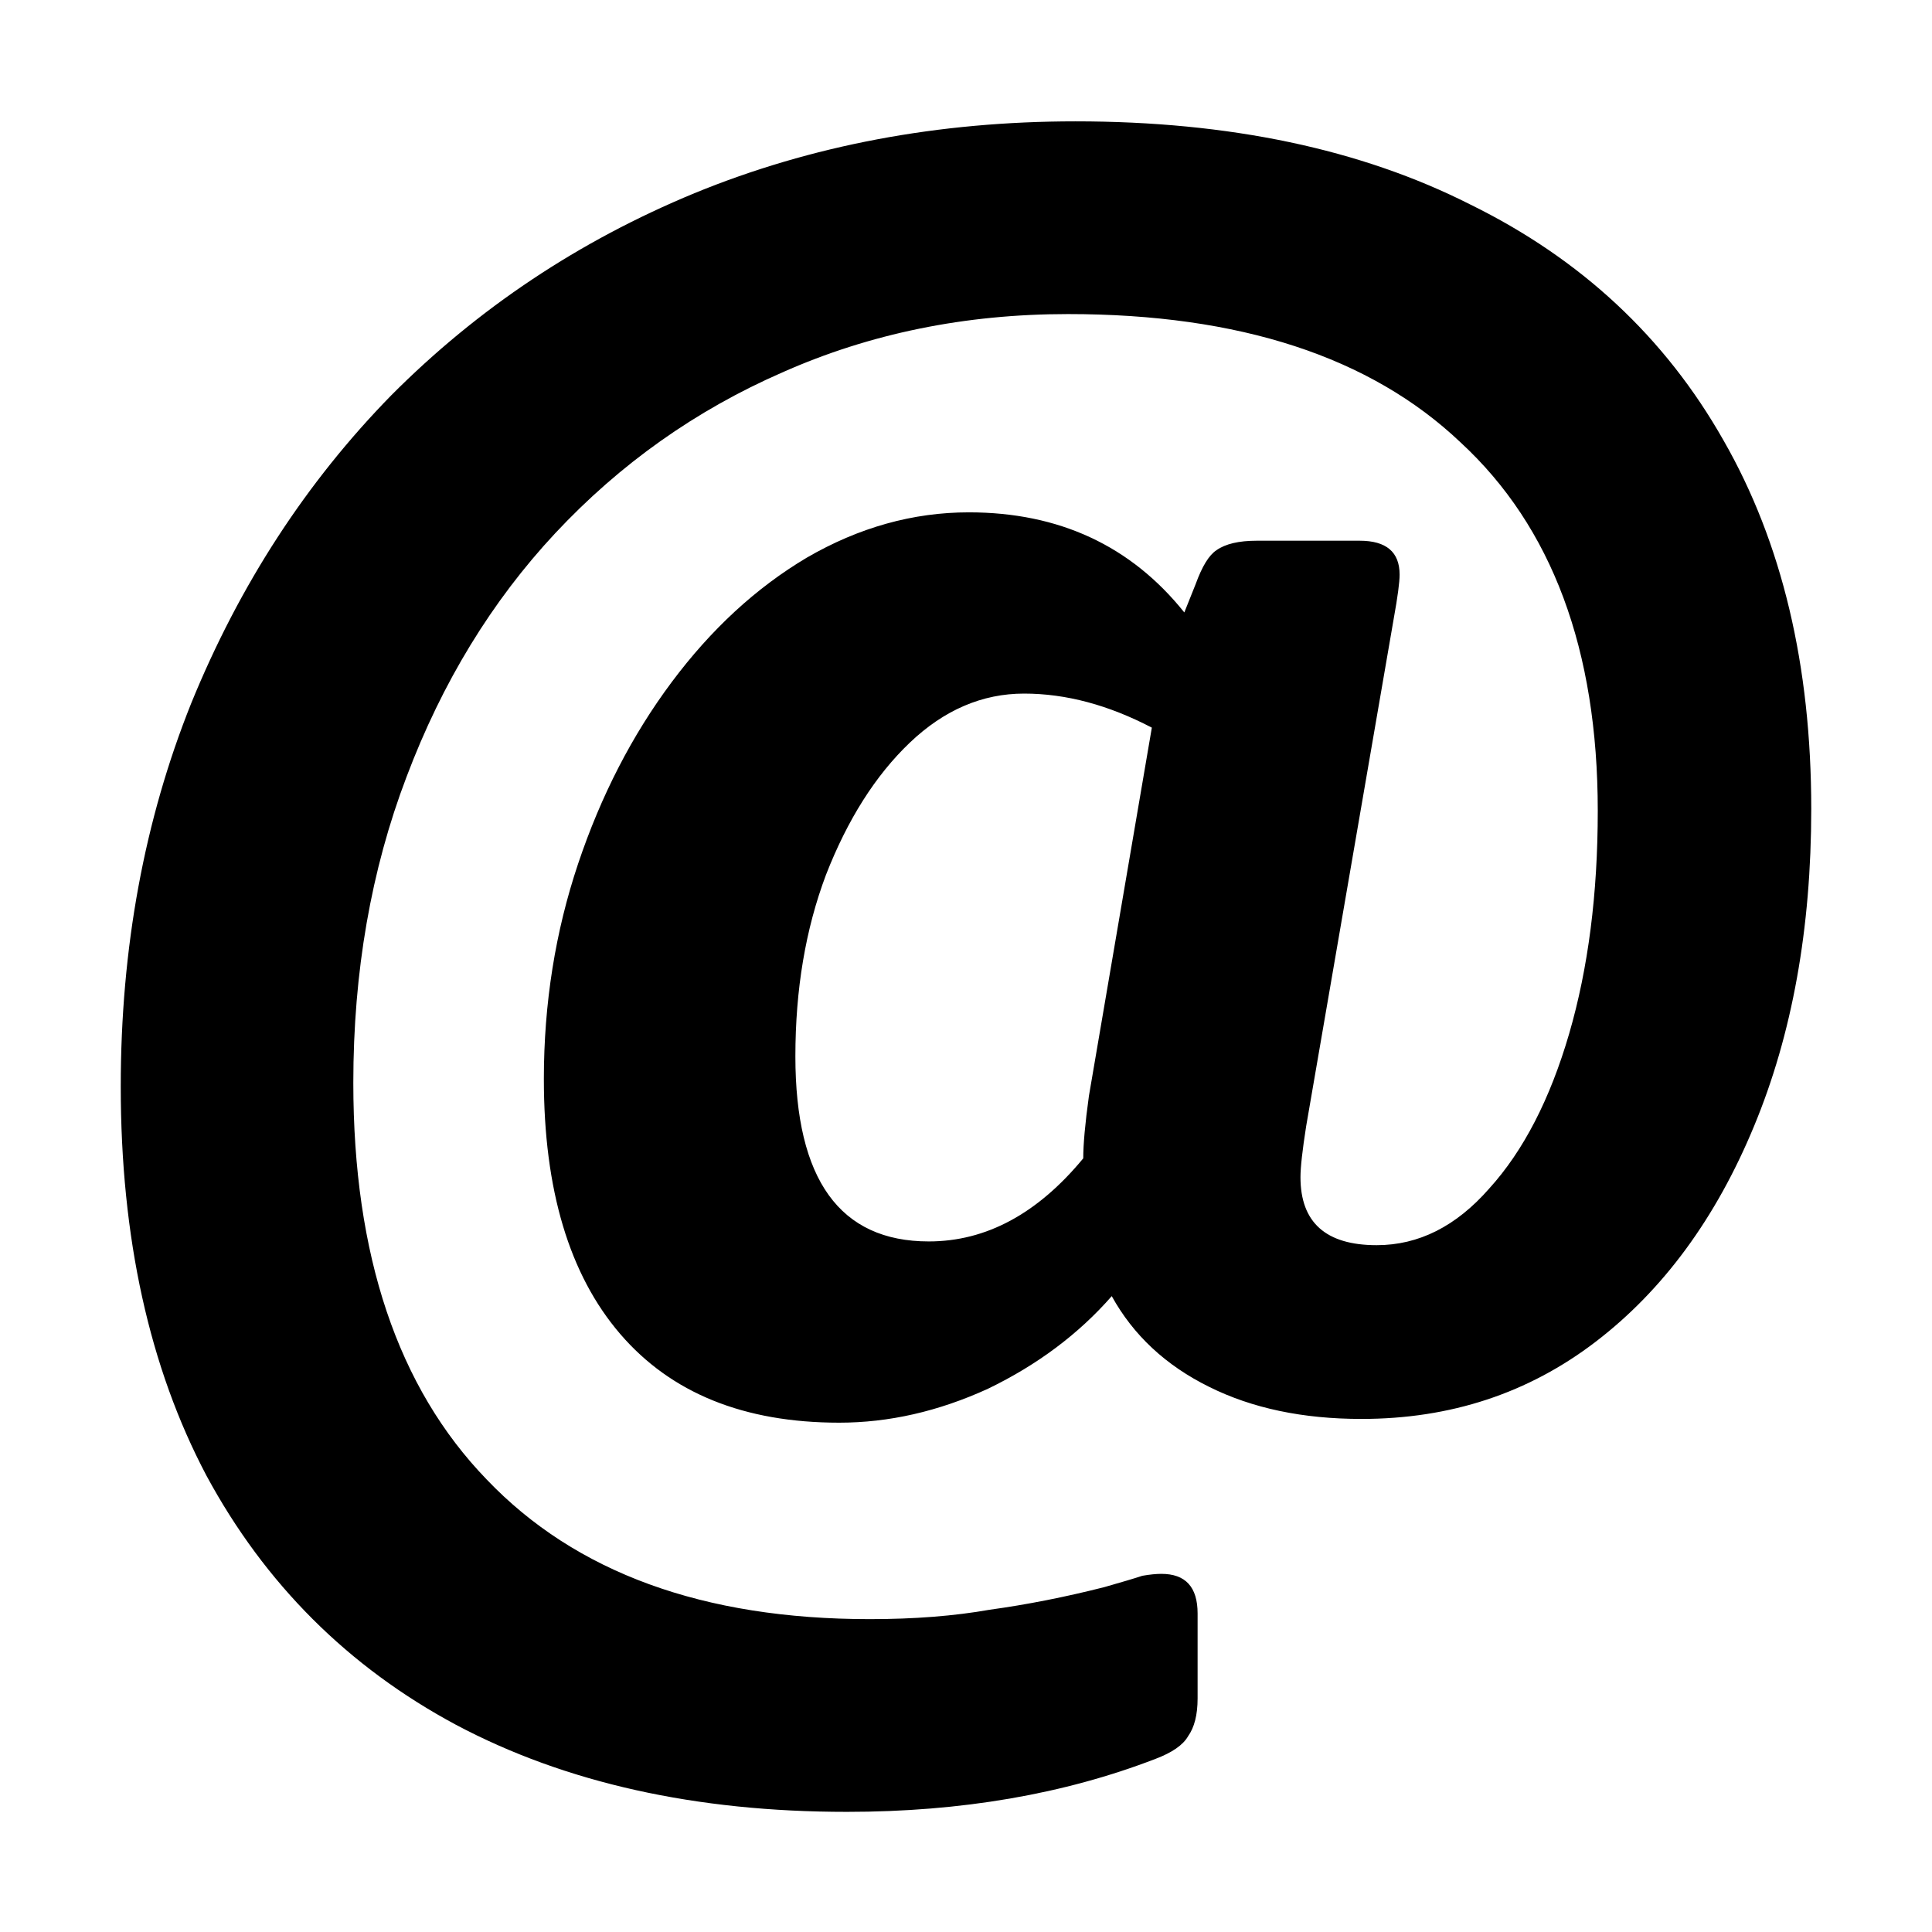
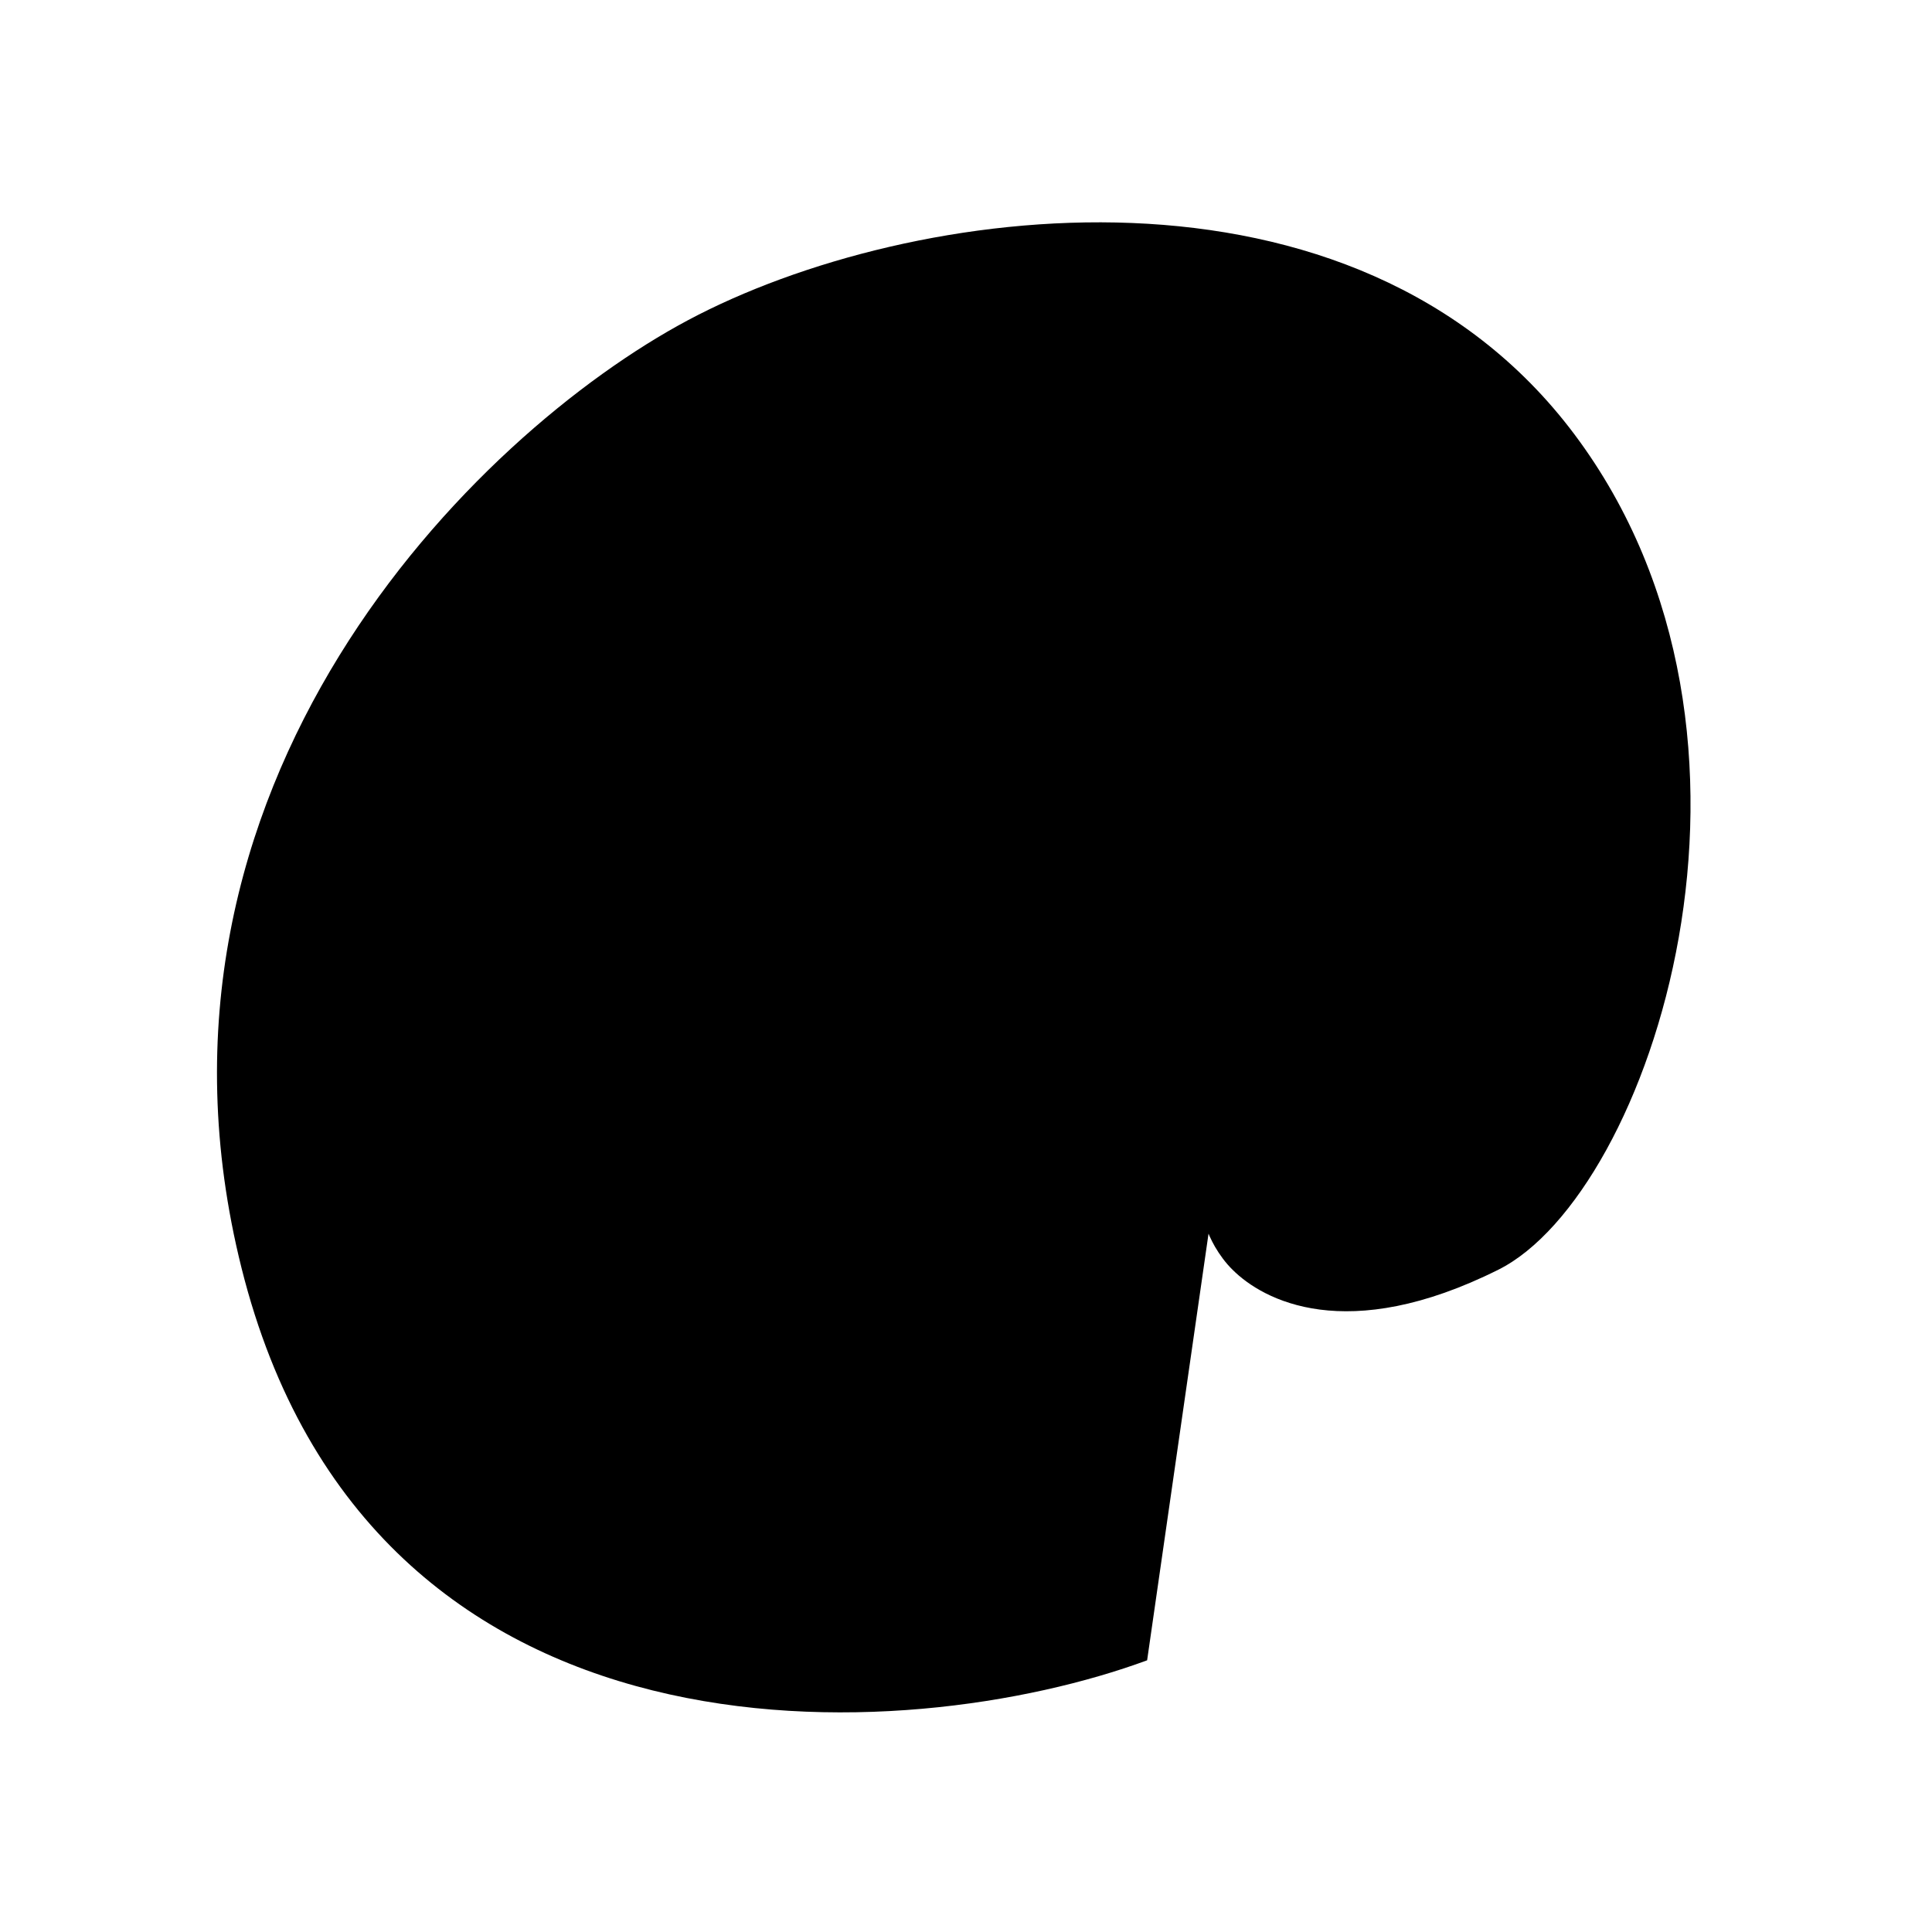
<svg xmlns="http://www.w3.org/2000/svg" viewBox="0 0 16 16">
-   <path d="M8.907 1.005C10.18 1.005 11.27 1.235 12.175 1.693C13.09 2.142 13.79 2.793 14.274 3.648C14.758 4.493 15 5.51 15 6.699C15 7.69 14.842 8.566 14.526 9.327C14.211 10.088 13.774 10.683 13.217 11.11C12.659 11.538 12.012 11.751 11.275 11.751C10.791 11.751 10.37 11.663 10.013 11.485C9.655 11.308 9.386 11.058 9.207 10.734C8.933 11.047 8.592 11.303 8.182 11.501C7.771 11.689 7.361 11.782 6.95 11.782C6.161 11.782 5.557 11.537 5.136 11.047C4.715 10.557 4.504 9.853 4.504 8.936C4.504 8.31 4.599 7.715 4.788 7.152C4.977 6.589 5.235 6.088 5.562 5.65C5.888 5.213 6.261 4.868 6.682 4.618C7.113 4.368 7.561 4.243 8.023 4.243C8.771 4.243 9.366 4.52 9.808 5.072L9.902 4.837C9.955 4.691 10.012 4.597 10.075 4.556C10.149 4.504 10.26 4.478 10.407 4.478H11.26C11.48 4.478 11.591 4.571 11.591 4.759C11.591 4.821 11.575 4.942 11.543 5.119L10.817 9.327C10.786 9.525 10.77 9.666 10.77 9.749C10.77 10.124 10.98 10.312 11.401 10.312C11.749 10.312 12.059 10.156 12.333 9.843C12.617 9.53 12.837 9.102 12.995 8.561C13.153 8.018 13.232 7.403 13.232 6.715C13.232 5.38 12.853 4.363 12.096 3.664C11.349 2.955 10.265 2.601 8.845 2.601C7.992 2.601 7.203 2.762 6.477 3.085C5.761 3.398 5.135 3.842 4.599 4.415C4.073 4.978 3.662 5.651 3.367 6.433C3.073 7.204 2.926 8.049 2.926 8.967C2.926 10.396 3.294 11.491 4.03 12.252C4.767 13.024 5.825 13.409 7.203 13.409C7.571 13.409 7.903 13.383 8.197 13.331C8.502 13.289 8.818 13.227 9.145 13.144C9.292 13.102 9.397 13.071 9.46 13.05C9.523 13.039 9.576 13.034 9.618 13.034C9.818 13.034 9.918 13.143 9.918 13.362V14.066C9.918 14.202 9.891 14.306 9.839 14.379C9.797 14.452 9.707 14.514 9.57 14.566C8.813 14.858 7.961 15.005 7.014 15.005C5.762 15.005 4.683 14.765 3.778 14.285C2.884 13.806 2.194 13.117 1.71 12.221C1.236 11.324 1 10.249 1 8.998C1 7.851 1.195 6.793 1.584 5.823C1.984 4.843 2.536 3.993 3.241 3.273C3.957 2.554 4.793 1.996 5.751 1.6C6.719 1.203 7.771 1.005 8.907 1.005ZM8.481 5.744C8.134 5.744 7.818 5.88 7.534 6.151C7.25 6.422 7.019 6.787 6.84 7.246C6.671 7.695 6.587 8.195 6.587 8.748C6.587 9.77 6.956 10.281 7.692 10.281C8.166 10.281 8.592 10.052 8.971 9.593C8.971 9.478 8.986 9.306 9.018 9.076L9.539 6.026C9.181 5.839 8.829 5.744 8.481 5.744Z" class="filled no-stroke" />
+   <path class="stroke-linecap-round" d="M9.5 13.75C7.508 14.484 3.066 14.763 2 10.5C1 6.5 3.927 3.596 5.697 2.652C7.538 1.67 11.22 1.172 13.038 3.596C14.925 6.112 13.667 9.886 12.409 10.515C11.15 11.144 10.459 10.767 10.207 10.515C10.149 10.458 10.102 10.393 10.062 10.325C9.804 9.874 9.942 9.315 10.04 8.805L10.718 5.287" />
+   <path d="M10.718 6.643C10.403 6.223 9.464 5.286 8.458 5.286C7.2 5.286 5.804 6.426 5.489 8.313C5.175 10.201 6.119 10.956 7.062 10.956C8.005 10.956 9.264 10.515 9.893 9.572" />
</svg>
